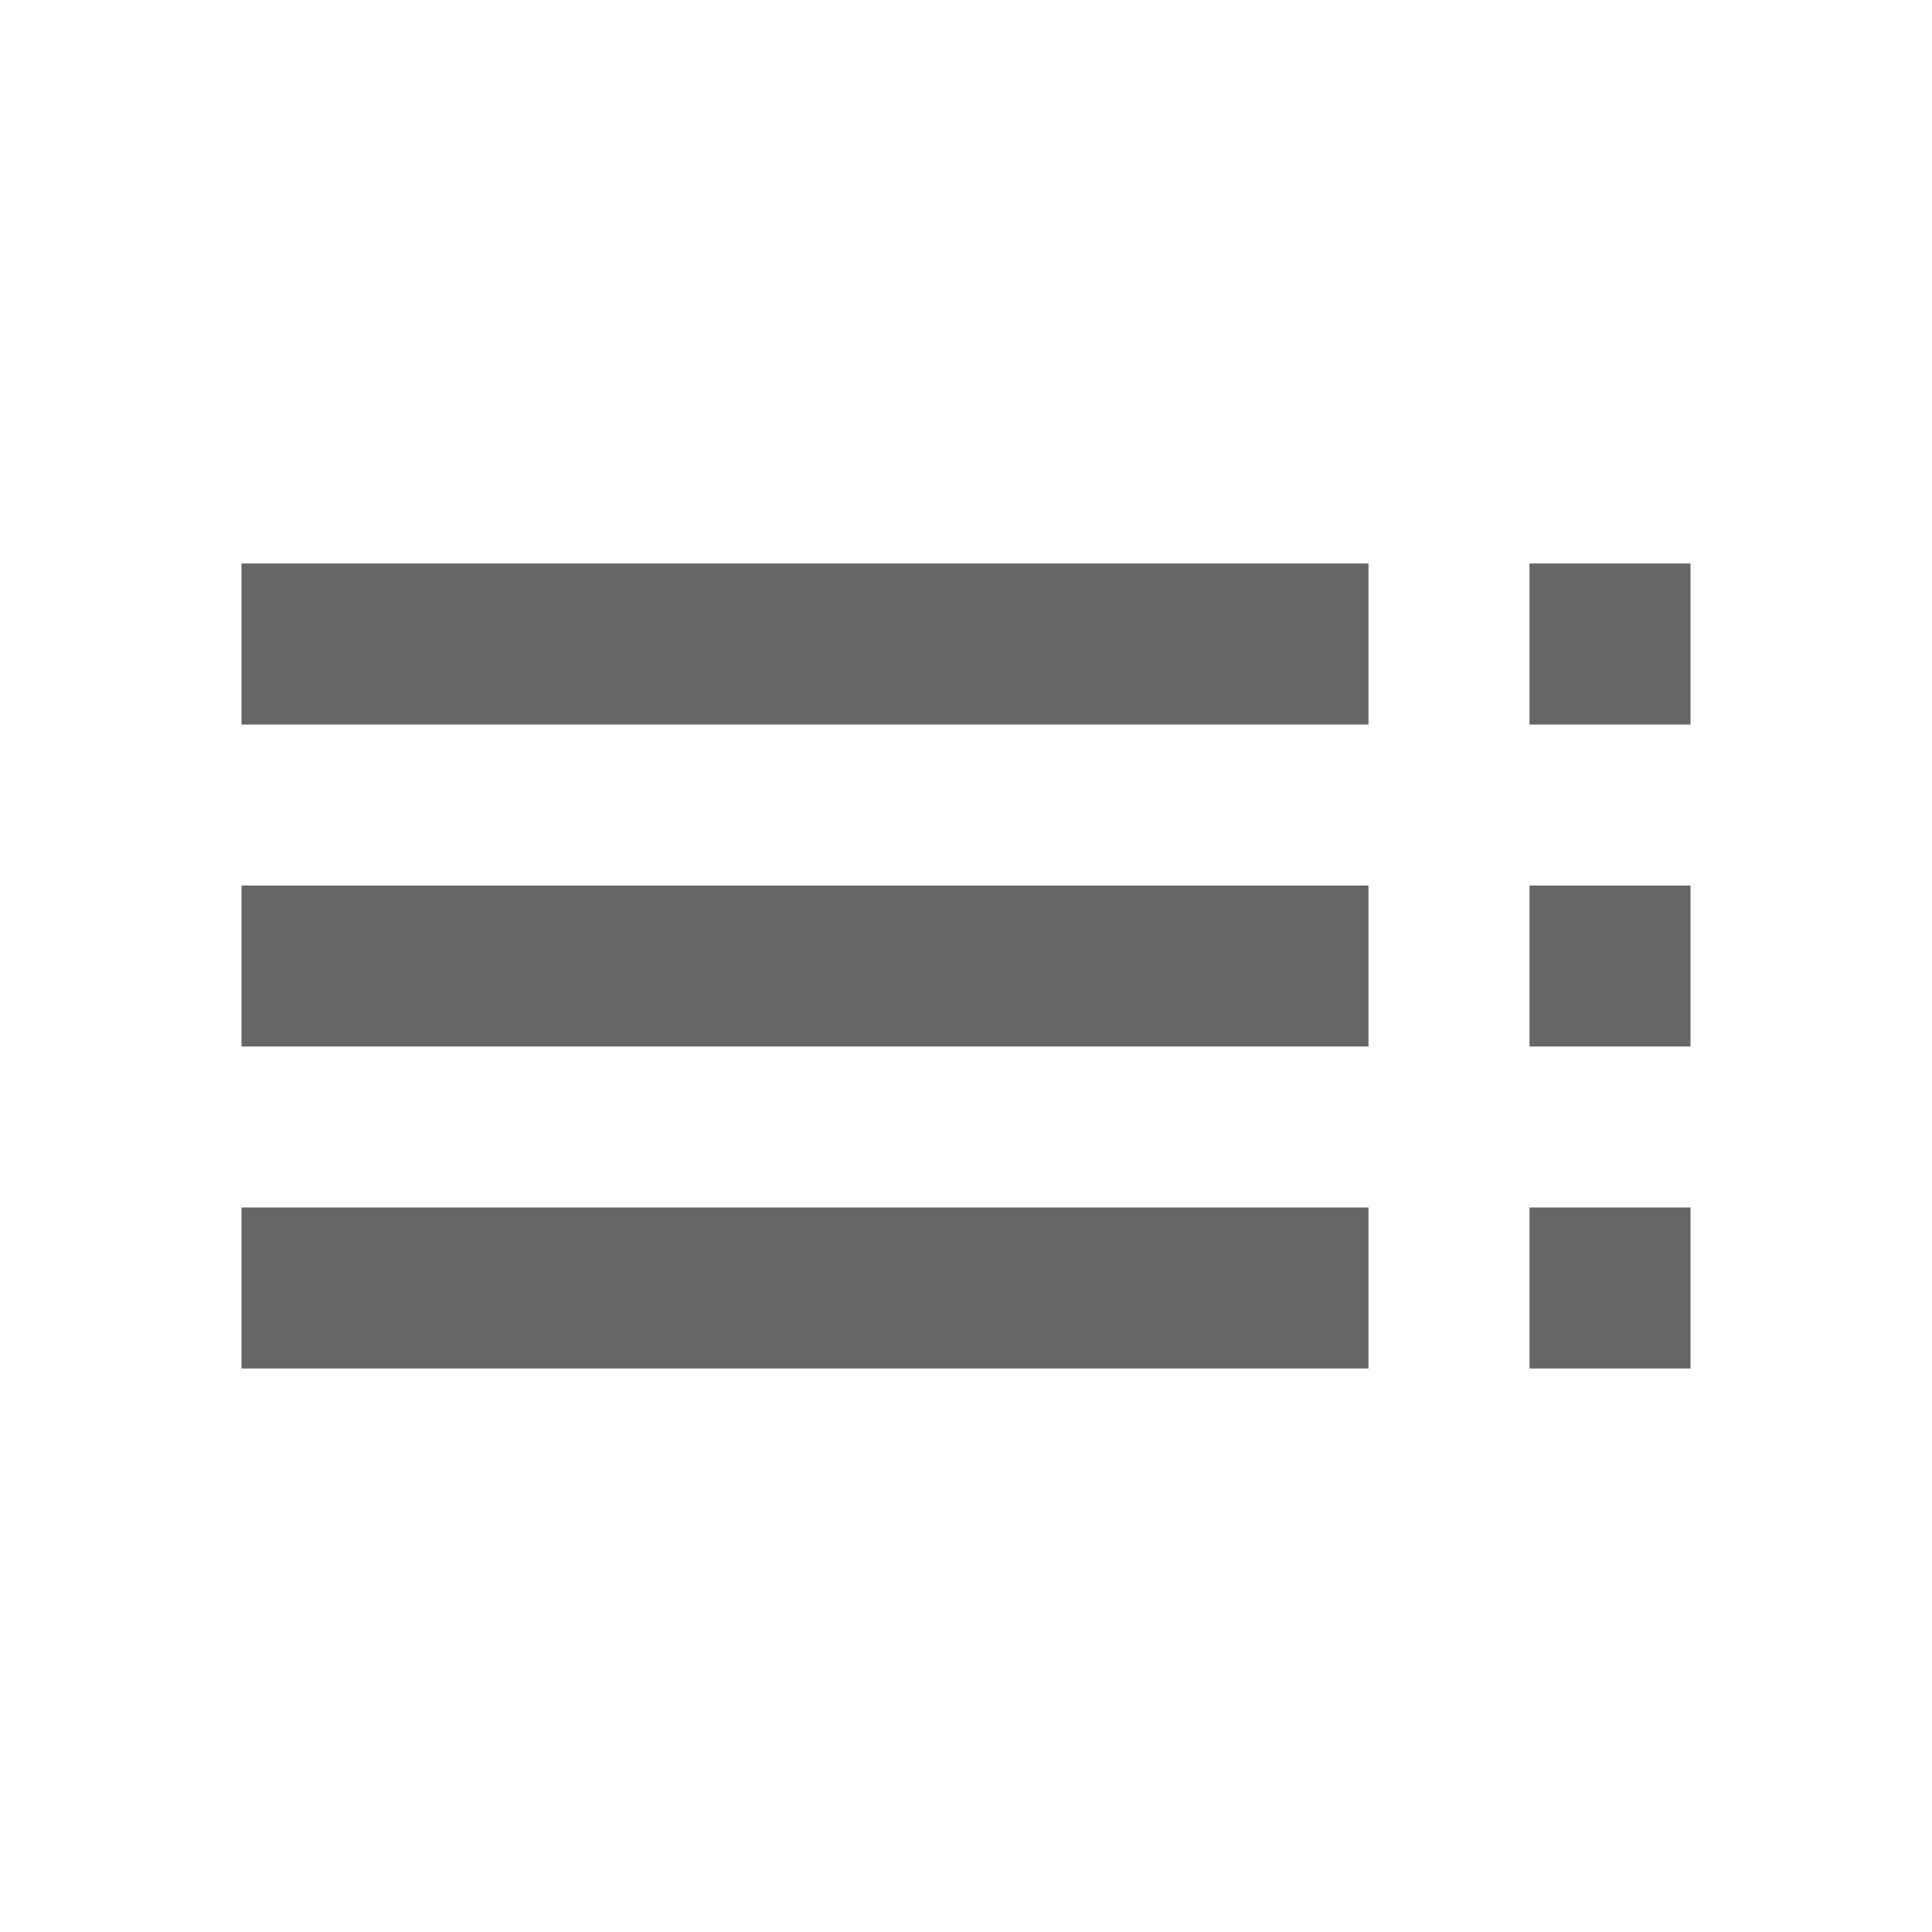
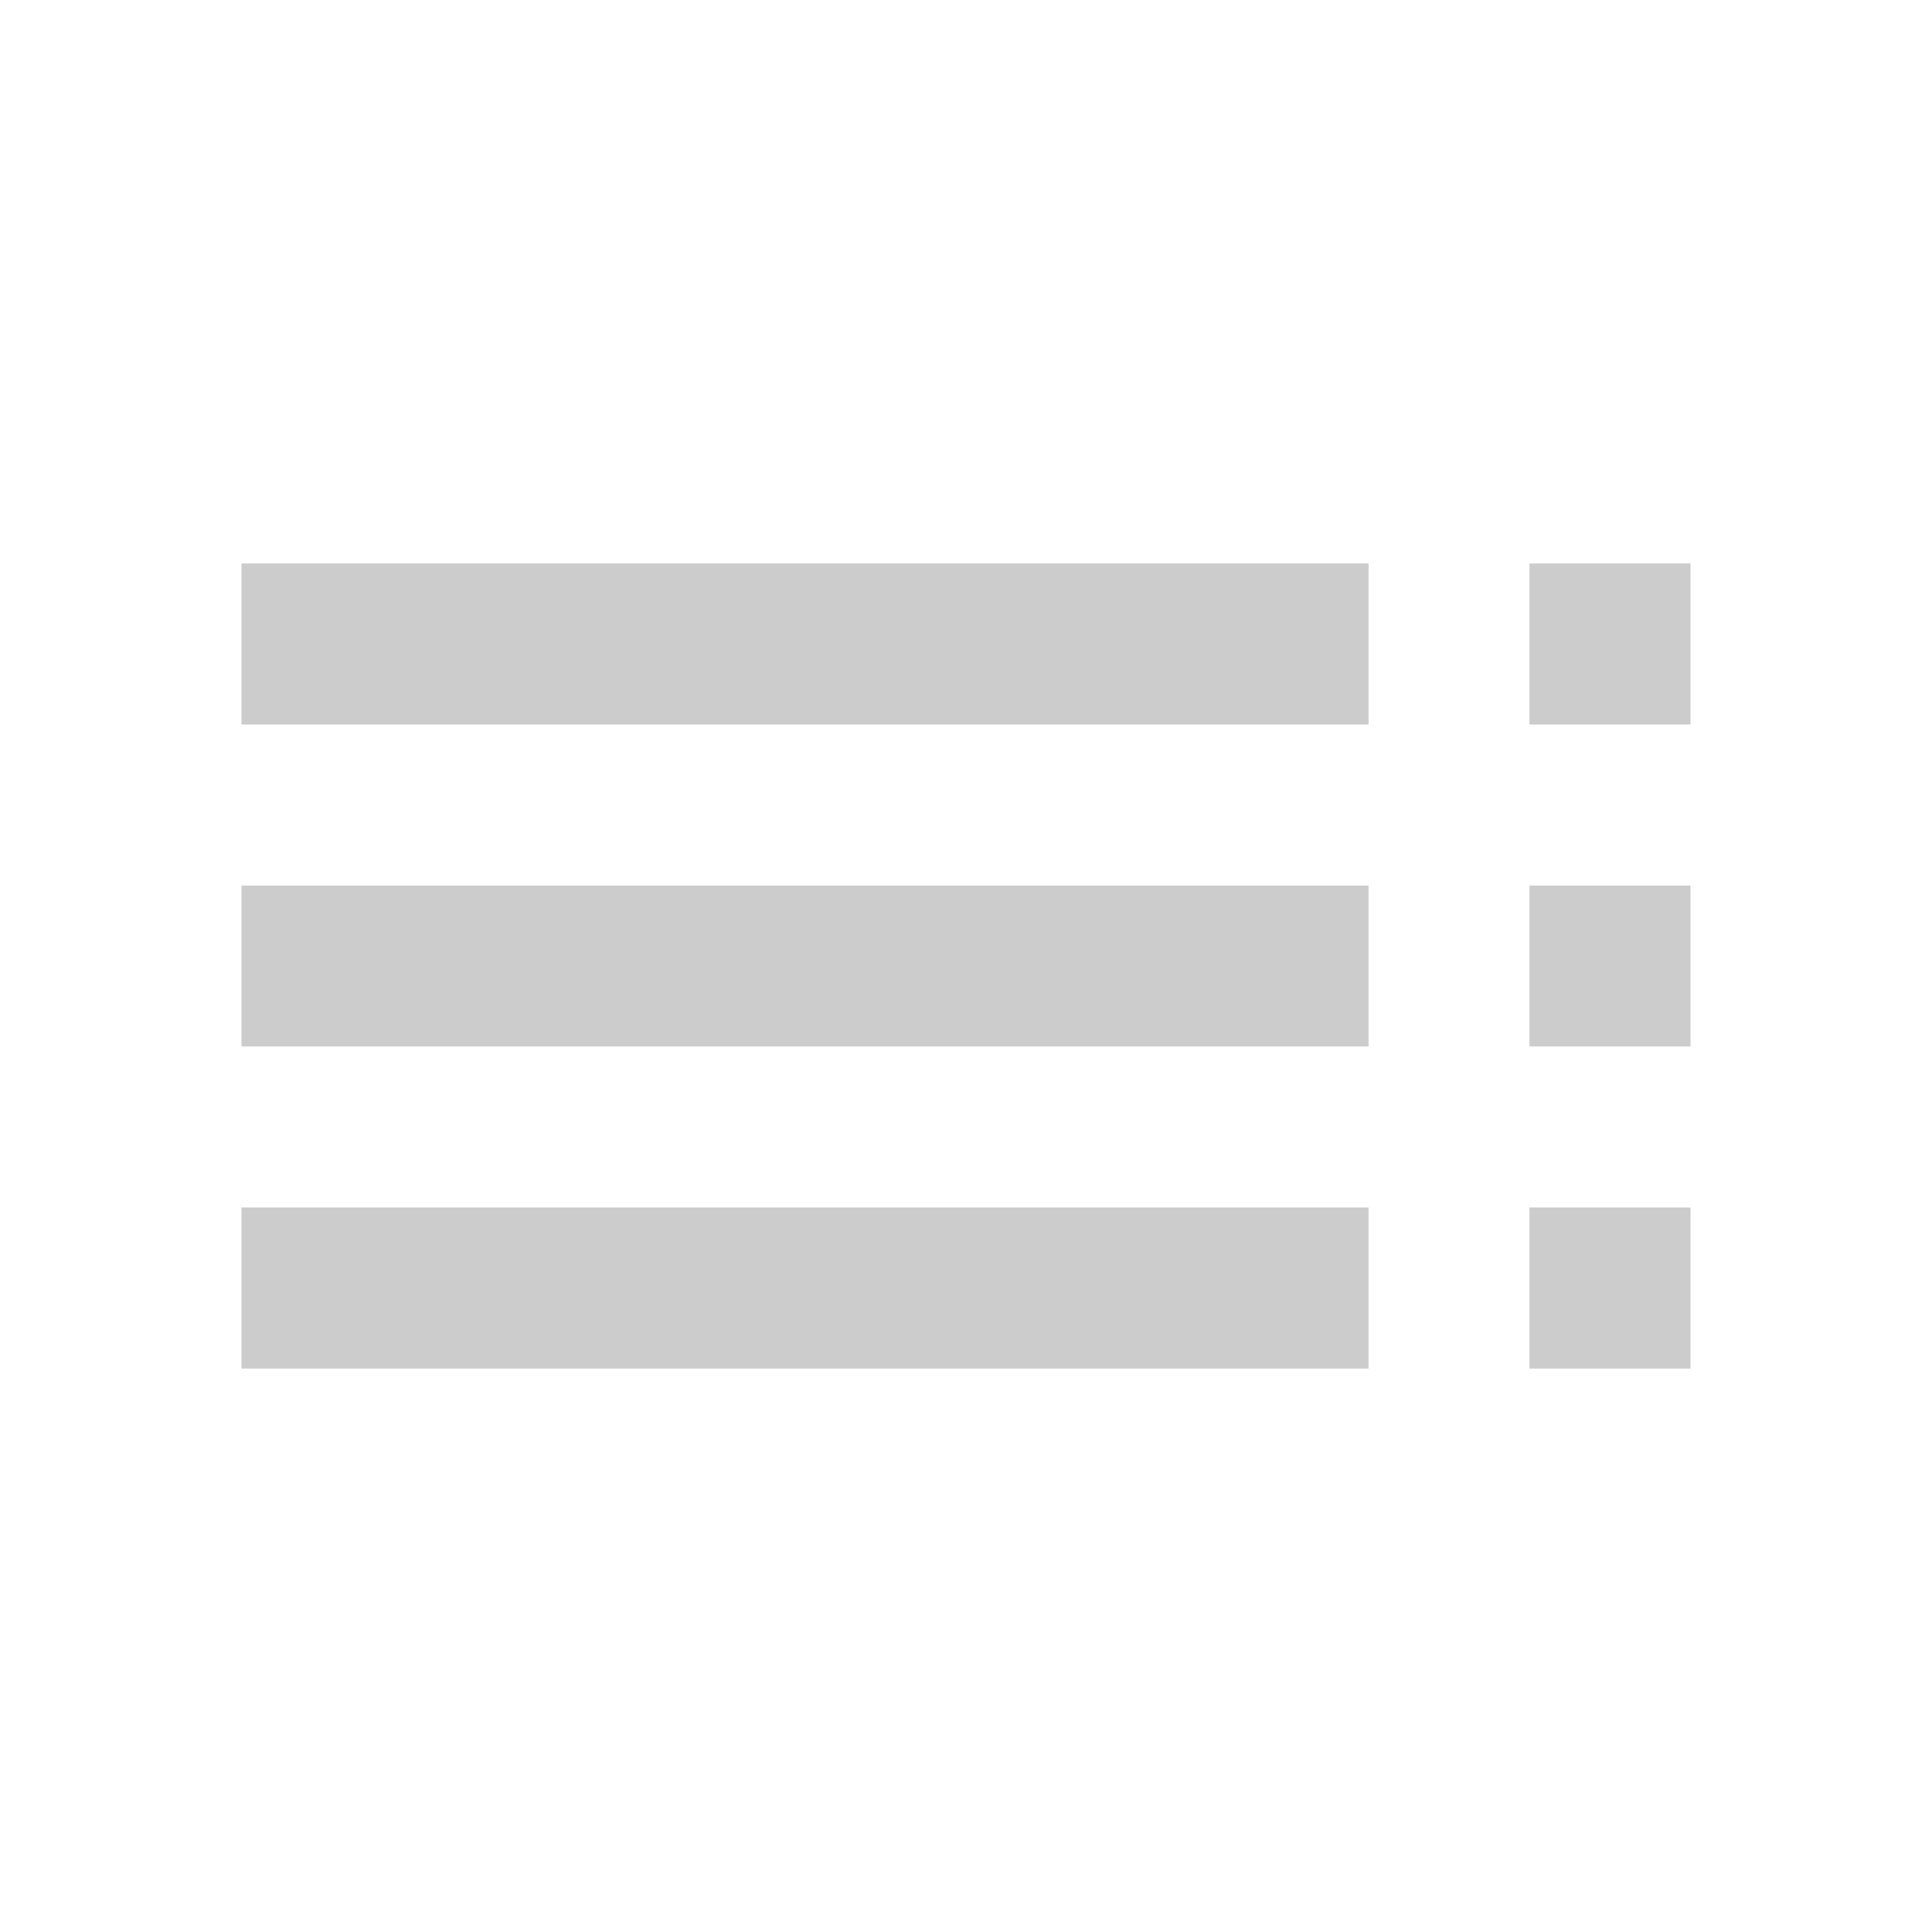
<svg xmlns="http://www.w3.org/2000/svg" width="24" height="24" viewBox="0 0 24 24" fill="none">
-   <path d="M3 9H17V7H3V9ZM3 13H17V11H3V13ZM3 17H17V15H3V17ZM19 17H21V15H19V17ZM19 7V9H21V7H19ZM19 13H21V11H19V13Z" fill="#666666" />
+   <path d="M3 9H17V7H3V9ZM3 13H17V11H3V13ZM3 17H17V15H3V17ZM19 17H21V15H19V17ZM19 7V9H21V7H19ZM19 13H21V11H19V13Z" fill="#cccccc" />
</svg>
